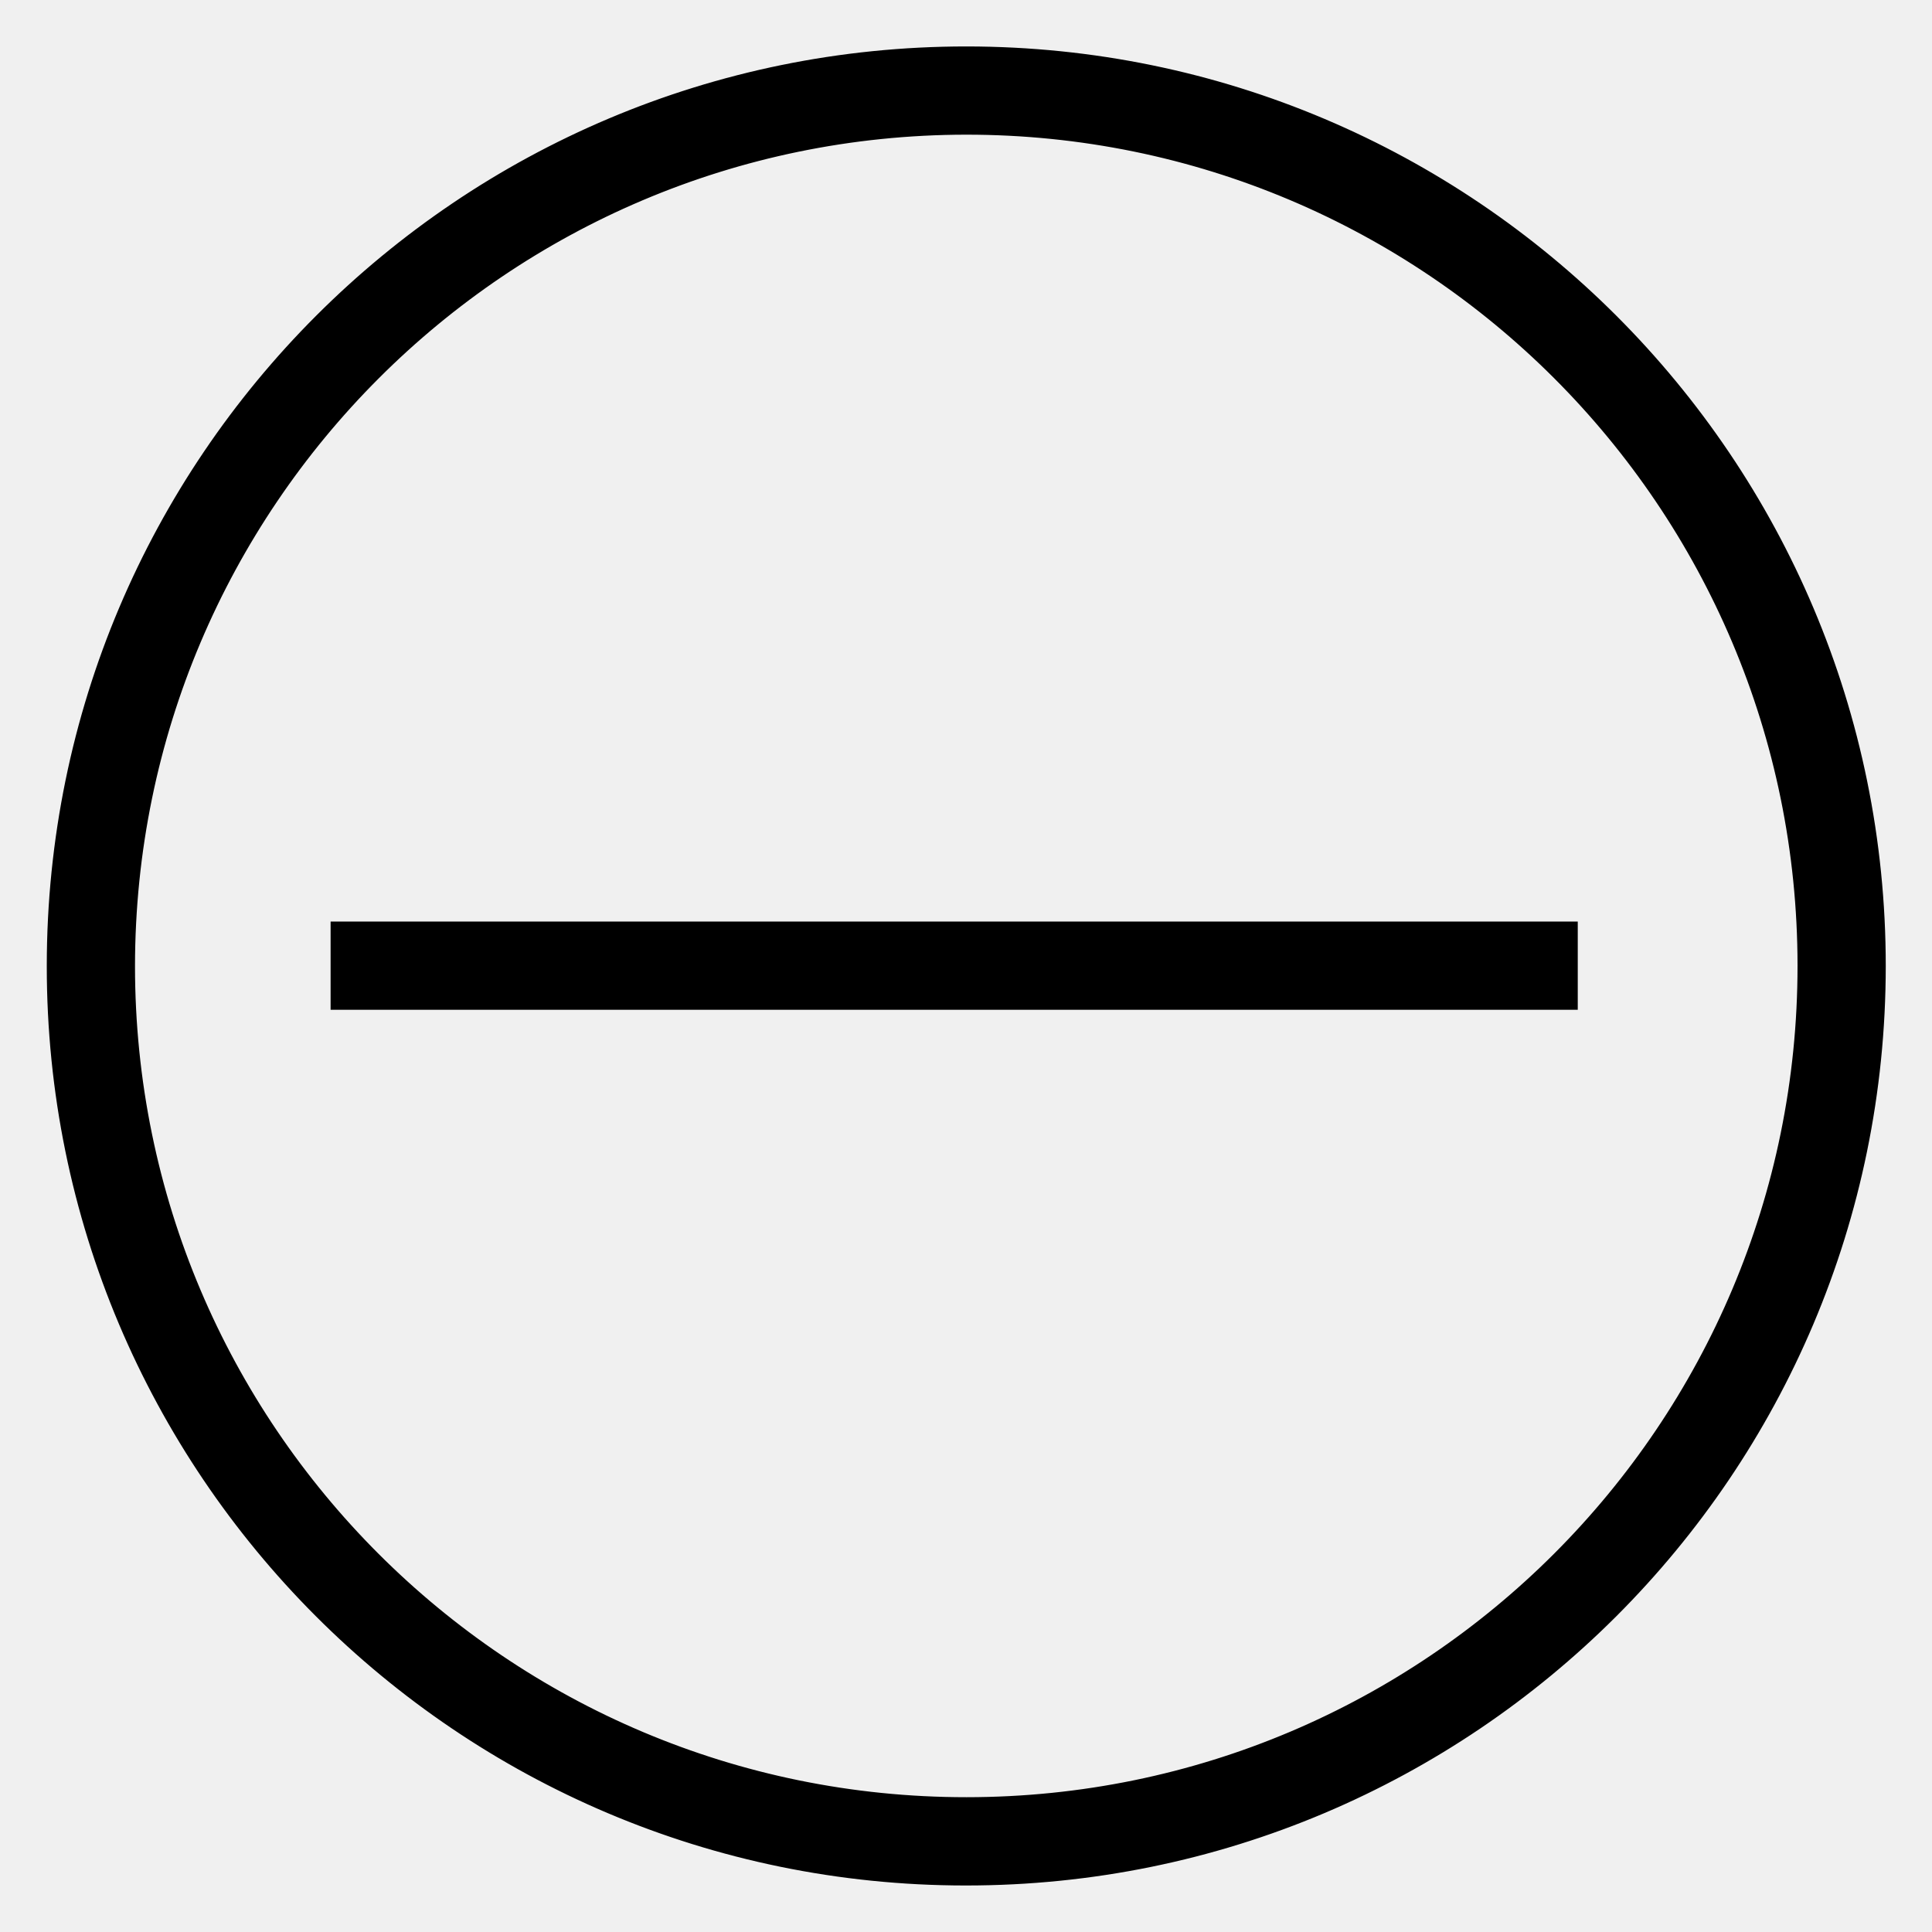
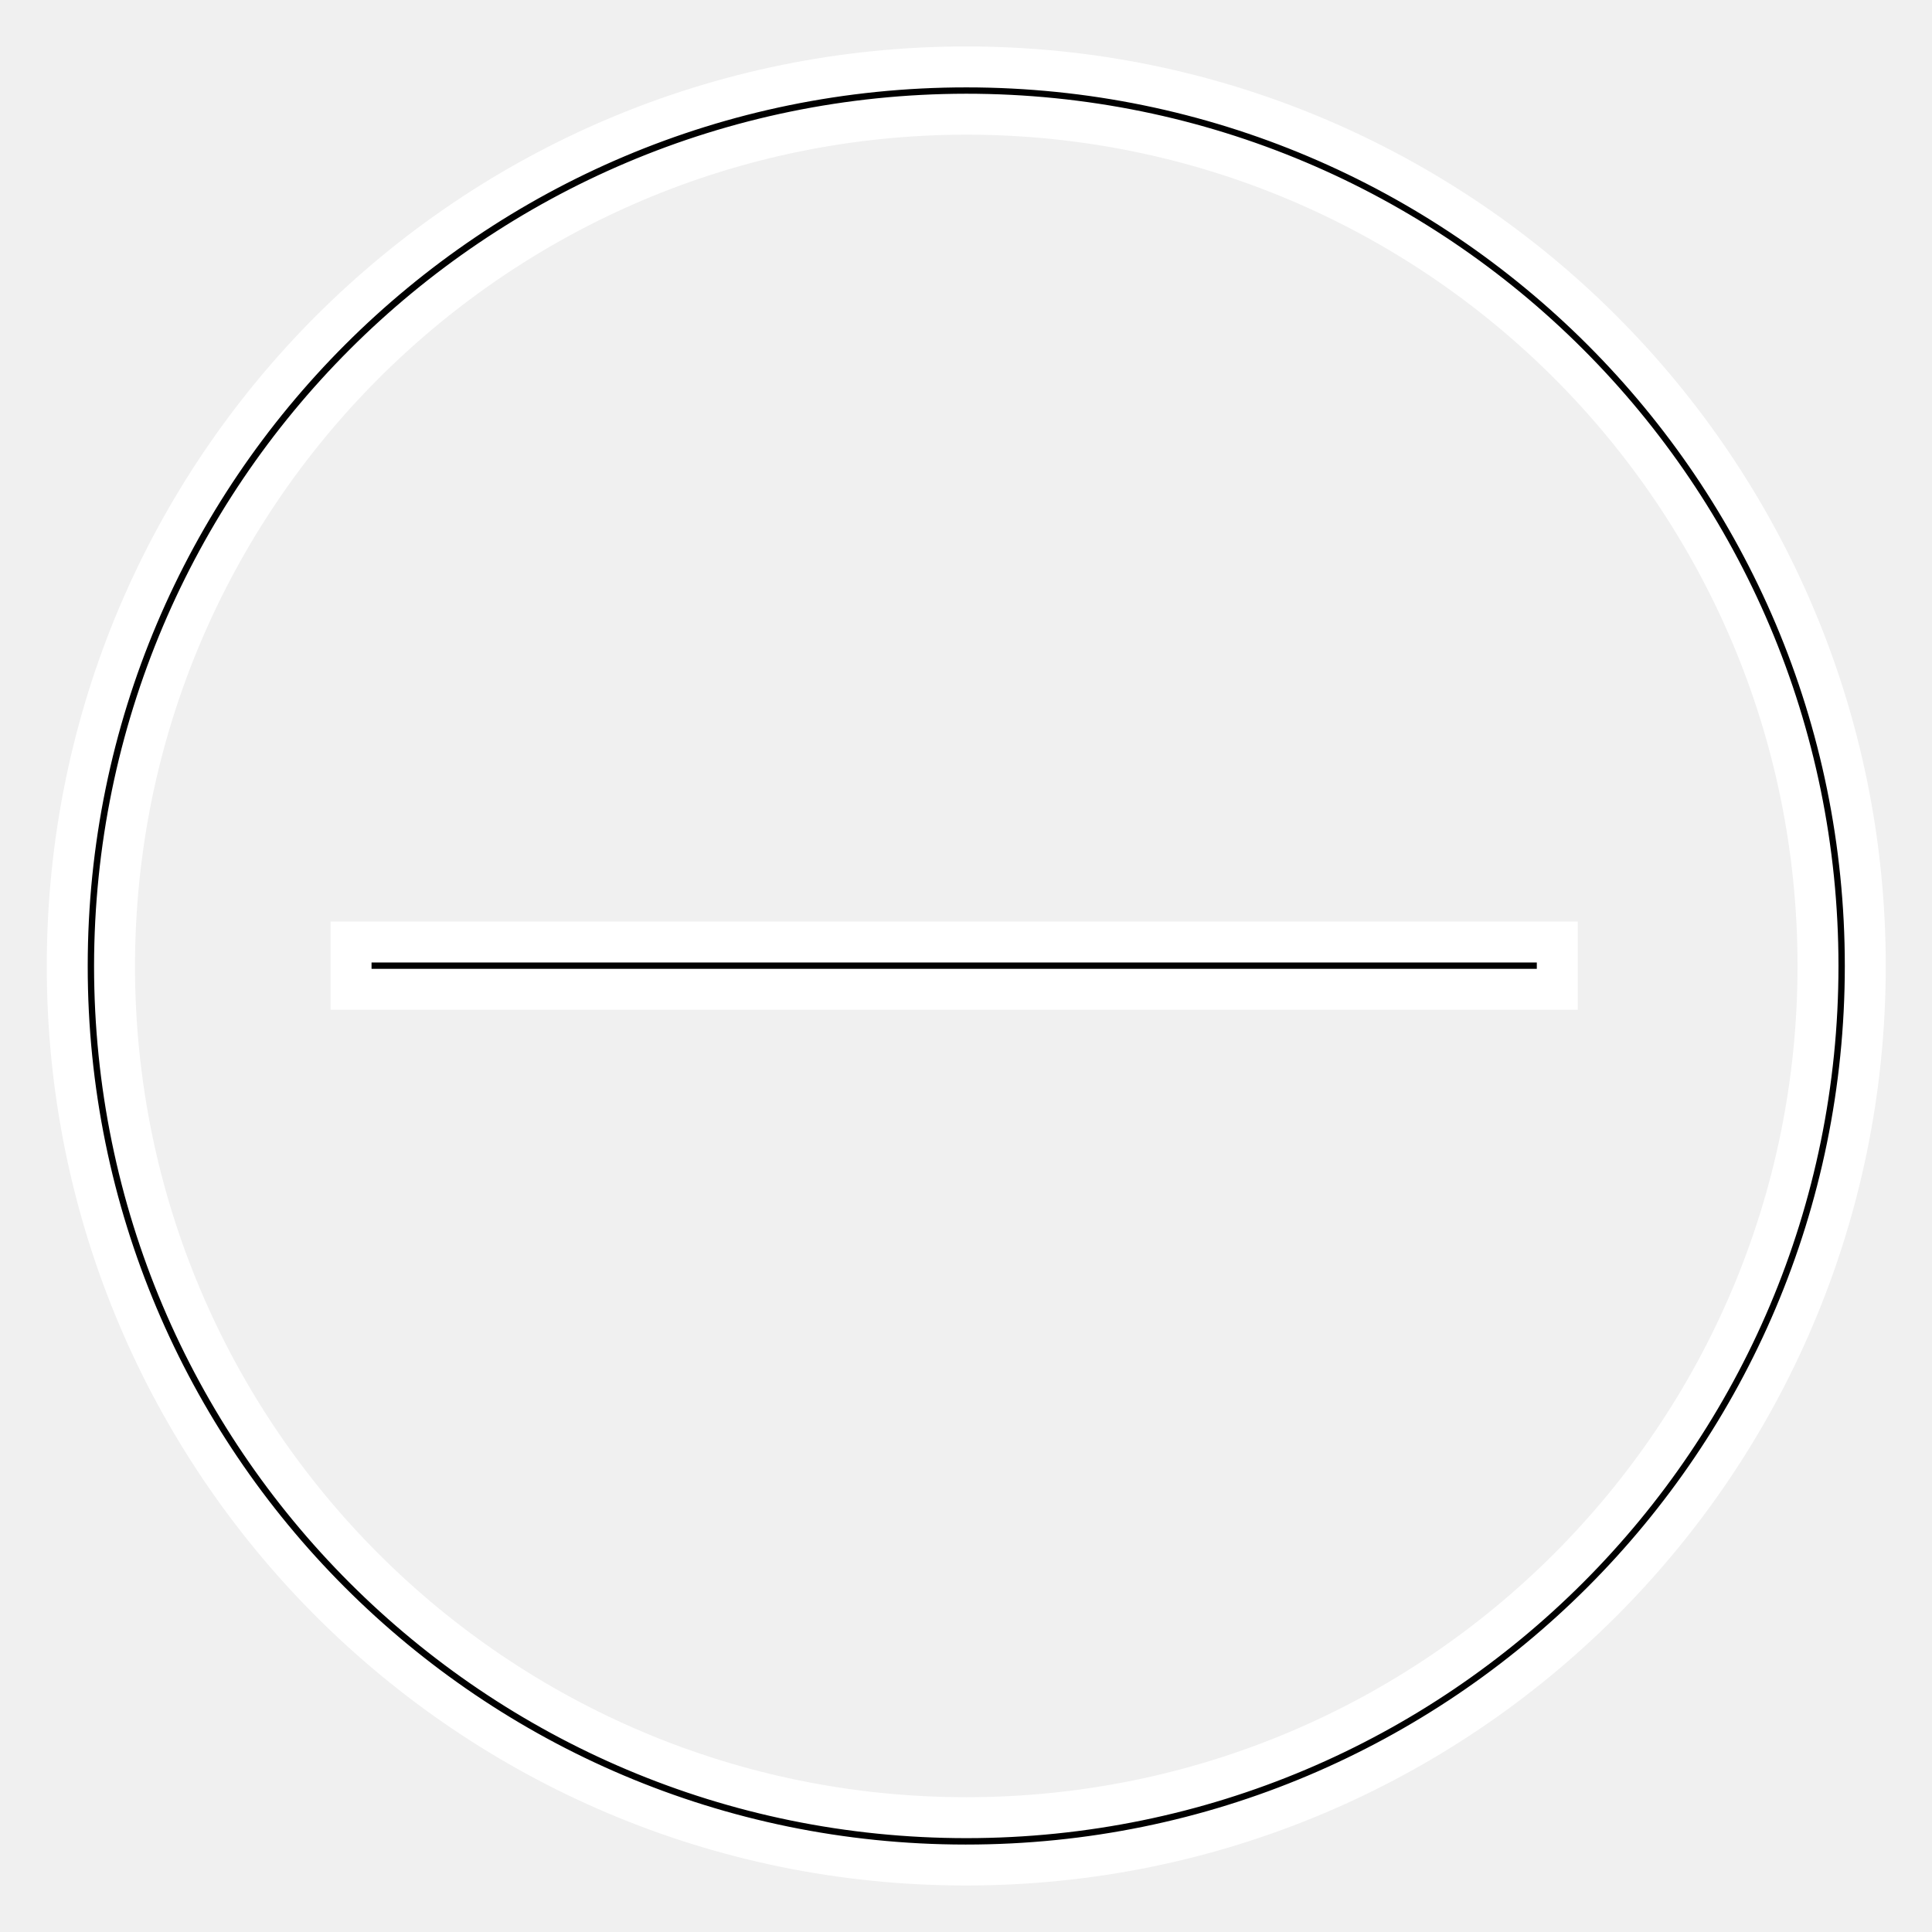
<svg xmlns="http://www.w3.org/2000/svg" width="29" height="29" viewBox="2.54 2.54 28.92 28.93" xml:space="preserve" overflow="hidden">
  <g transform="translate(-251 -325)">
-     <path d="M268 355.467C275.435 355.469 281.464 349.443 281.466 342.008 281.468 334.574 275.443 328.545 268.008 328.542 260.573 328.54 254.544 334.566 254.542 342.001 254.542 342.002 254.542 342.003 254.542 342.005 254.538 349.435 260.558 355.463 267.989 355.467 267.993 355.467 267.996 355.467 268 355.467ZM268 329.25C275.044 329.248 280.756 334.956 280.758 342 280.76 349.044 275.052 354.756 268.008 354.758 260.964 354.76 255.252 349.052 255.25 342.008 255.25 342.006 255.25 342.005 255.25 342.004 255.257 334.964 260.961 329.259 268 329.25Z" stroke="#000000" stroke-width="0.613" />
-     <path d="M258.792 341.646 276.854 341.646 276.854 342.354 258.792 342.354Z" stroke="#000000" stroke-width="0.613" />
+     <path d="M268 355.467C275.435 355.469 281.464 349.443 281.466 342.008 281.468 334.574 275.443 328.545 268.008 328.542 260.573 328.54 254.544 334.566 254.542 342.001 254.542 342.002 254.542 342.003 254.542 342.005 254.538 349.435 260.558 355.463 267.989 355.467 267.993 355.467 267.996 355.467 268 355.467ZM268 329.25C275.044 329.248 280.756 334.956 280.758 342 280.76 349.044 275.052 354.756 268.008 354.758 260.964 354.76 255.252 349.052 255.25 342.008 255.25 342.006 255.25 342.005 255.25 342.004 255.257 334.964 260.961 329.259 268 329.25Z" stroke="#ffffff" stroke-width="0.613" />
+     <path d="M258.792 341.646 276.854 341.646 276.854 342.354 258.792 342.354Z" stroke="#ffffff" stroke-width="0.613" />
  </g>
</svg>
